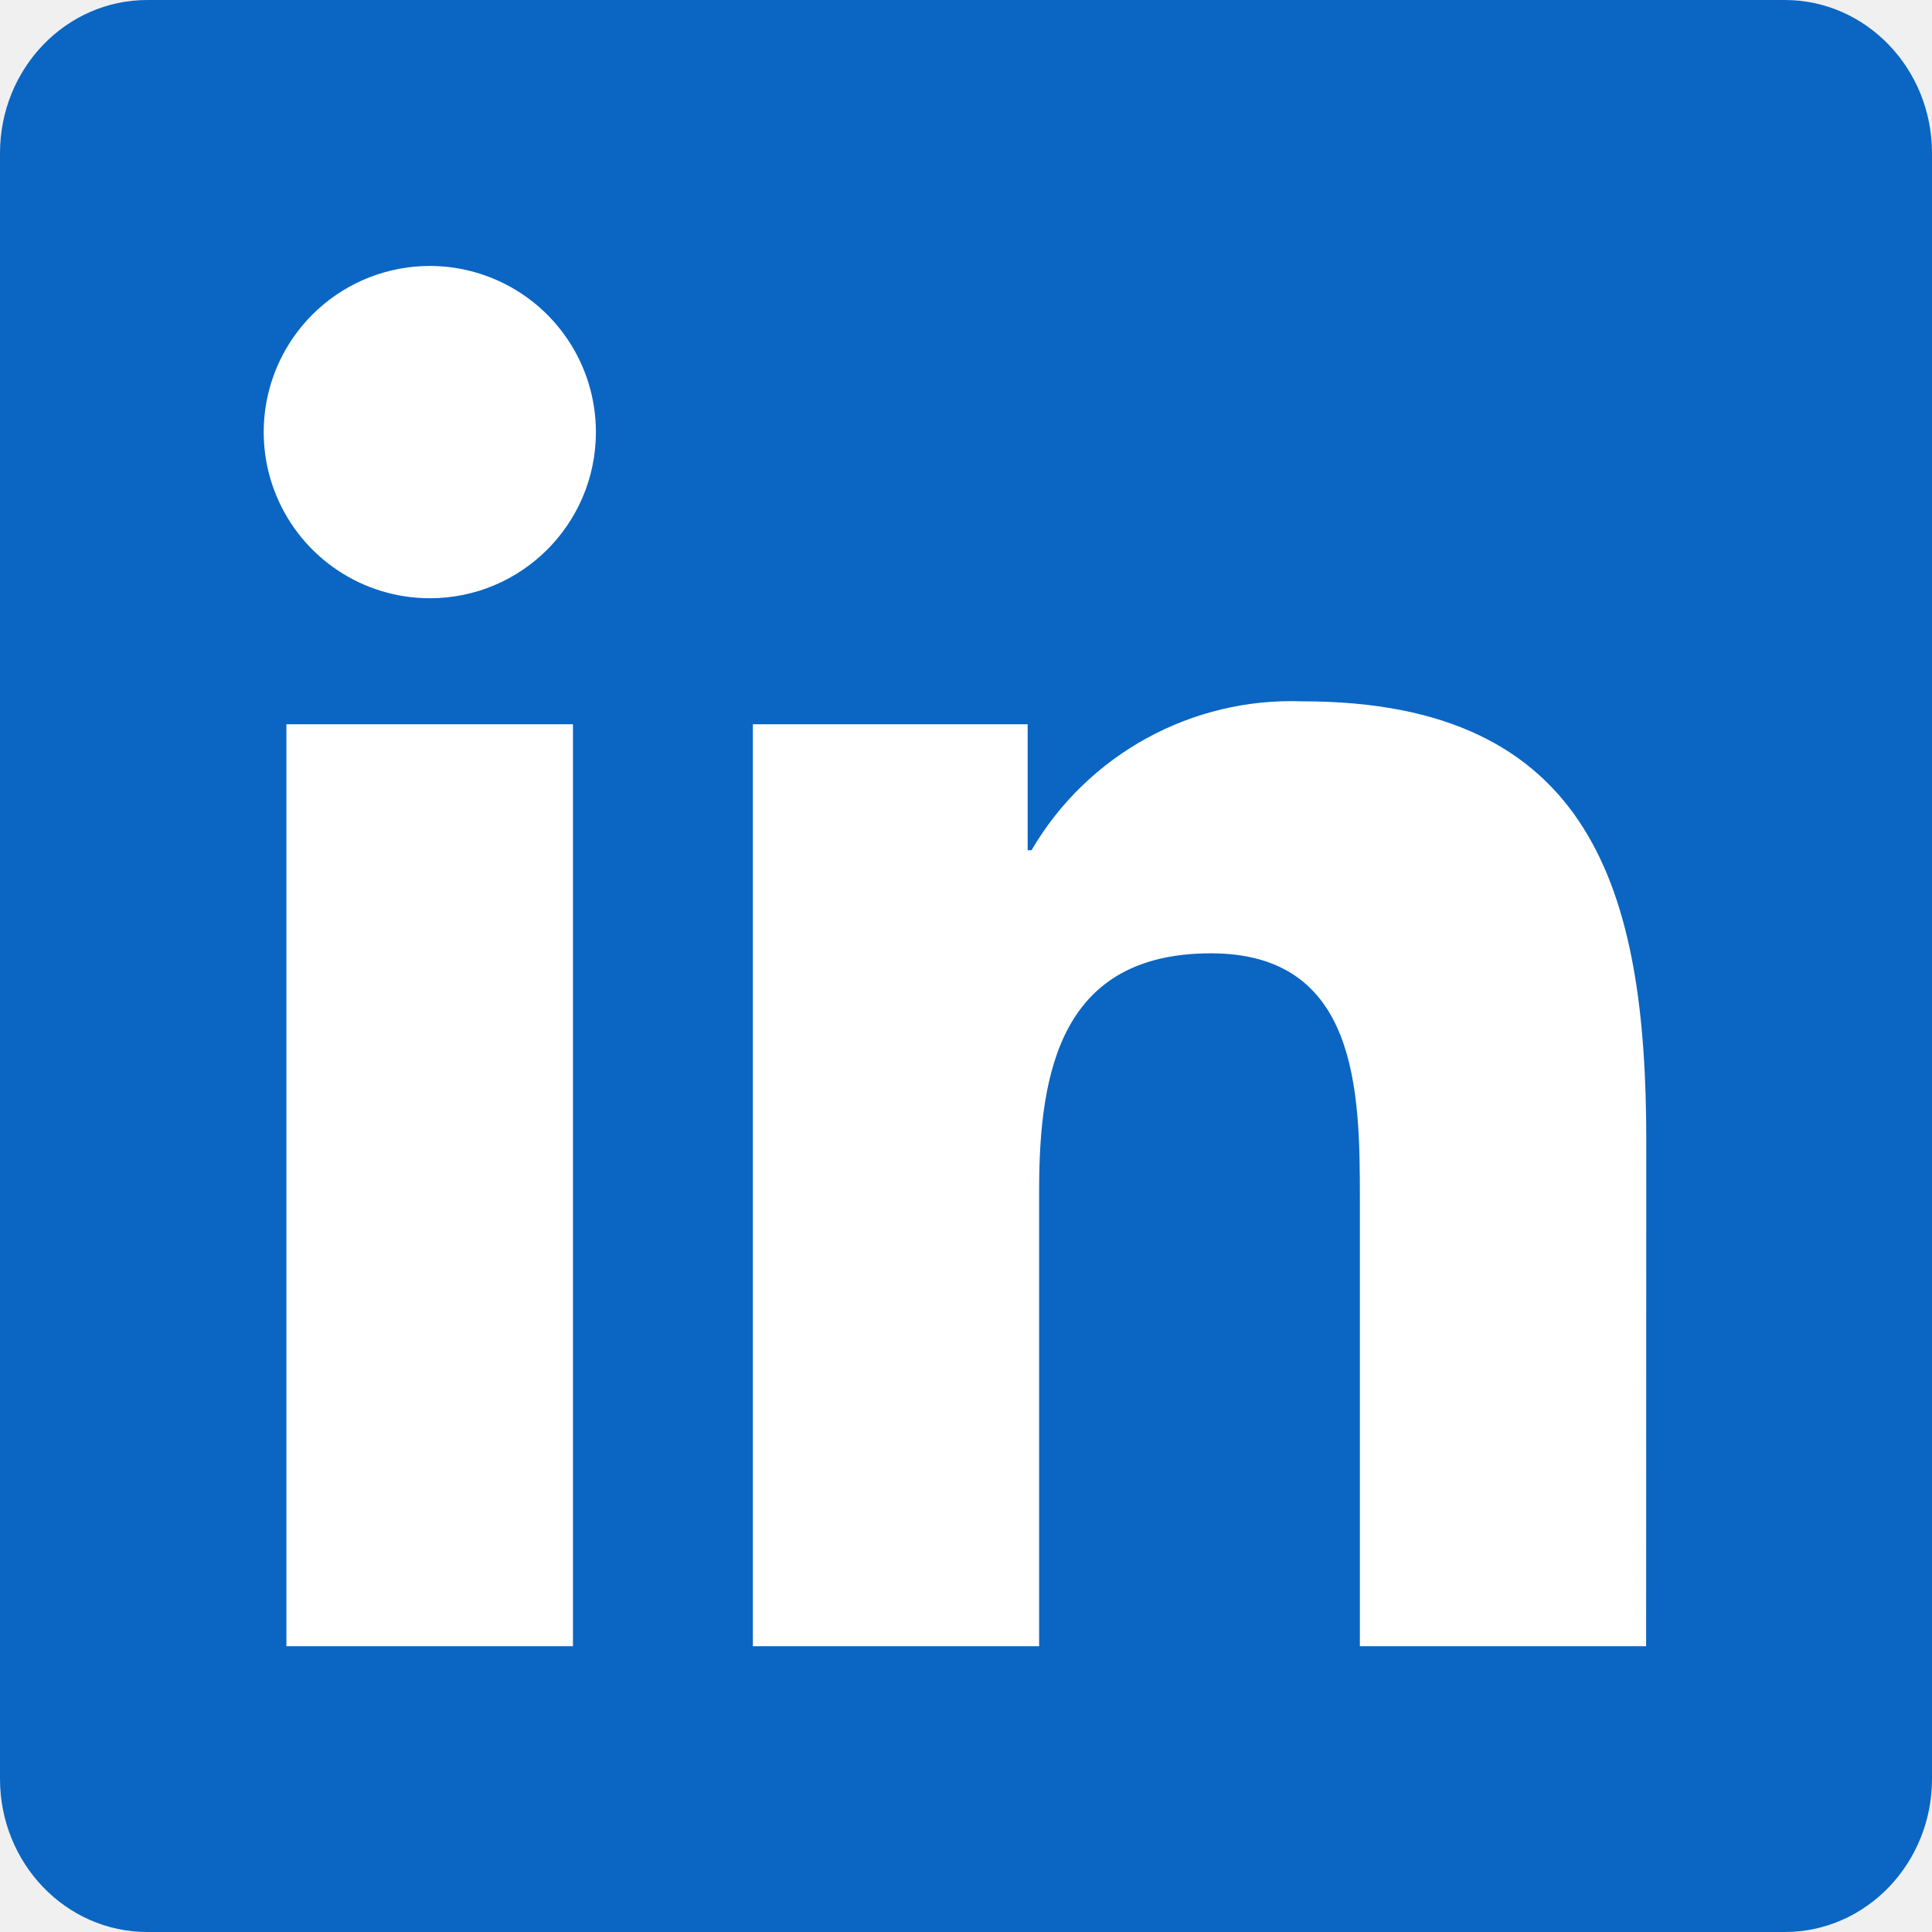
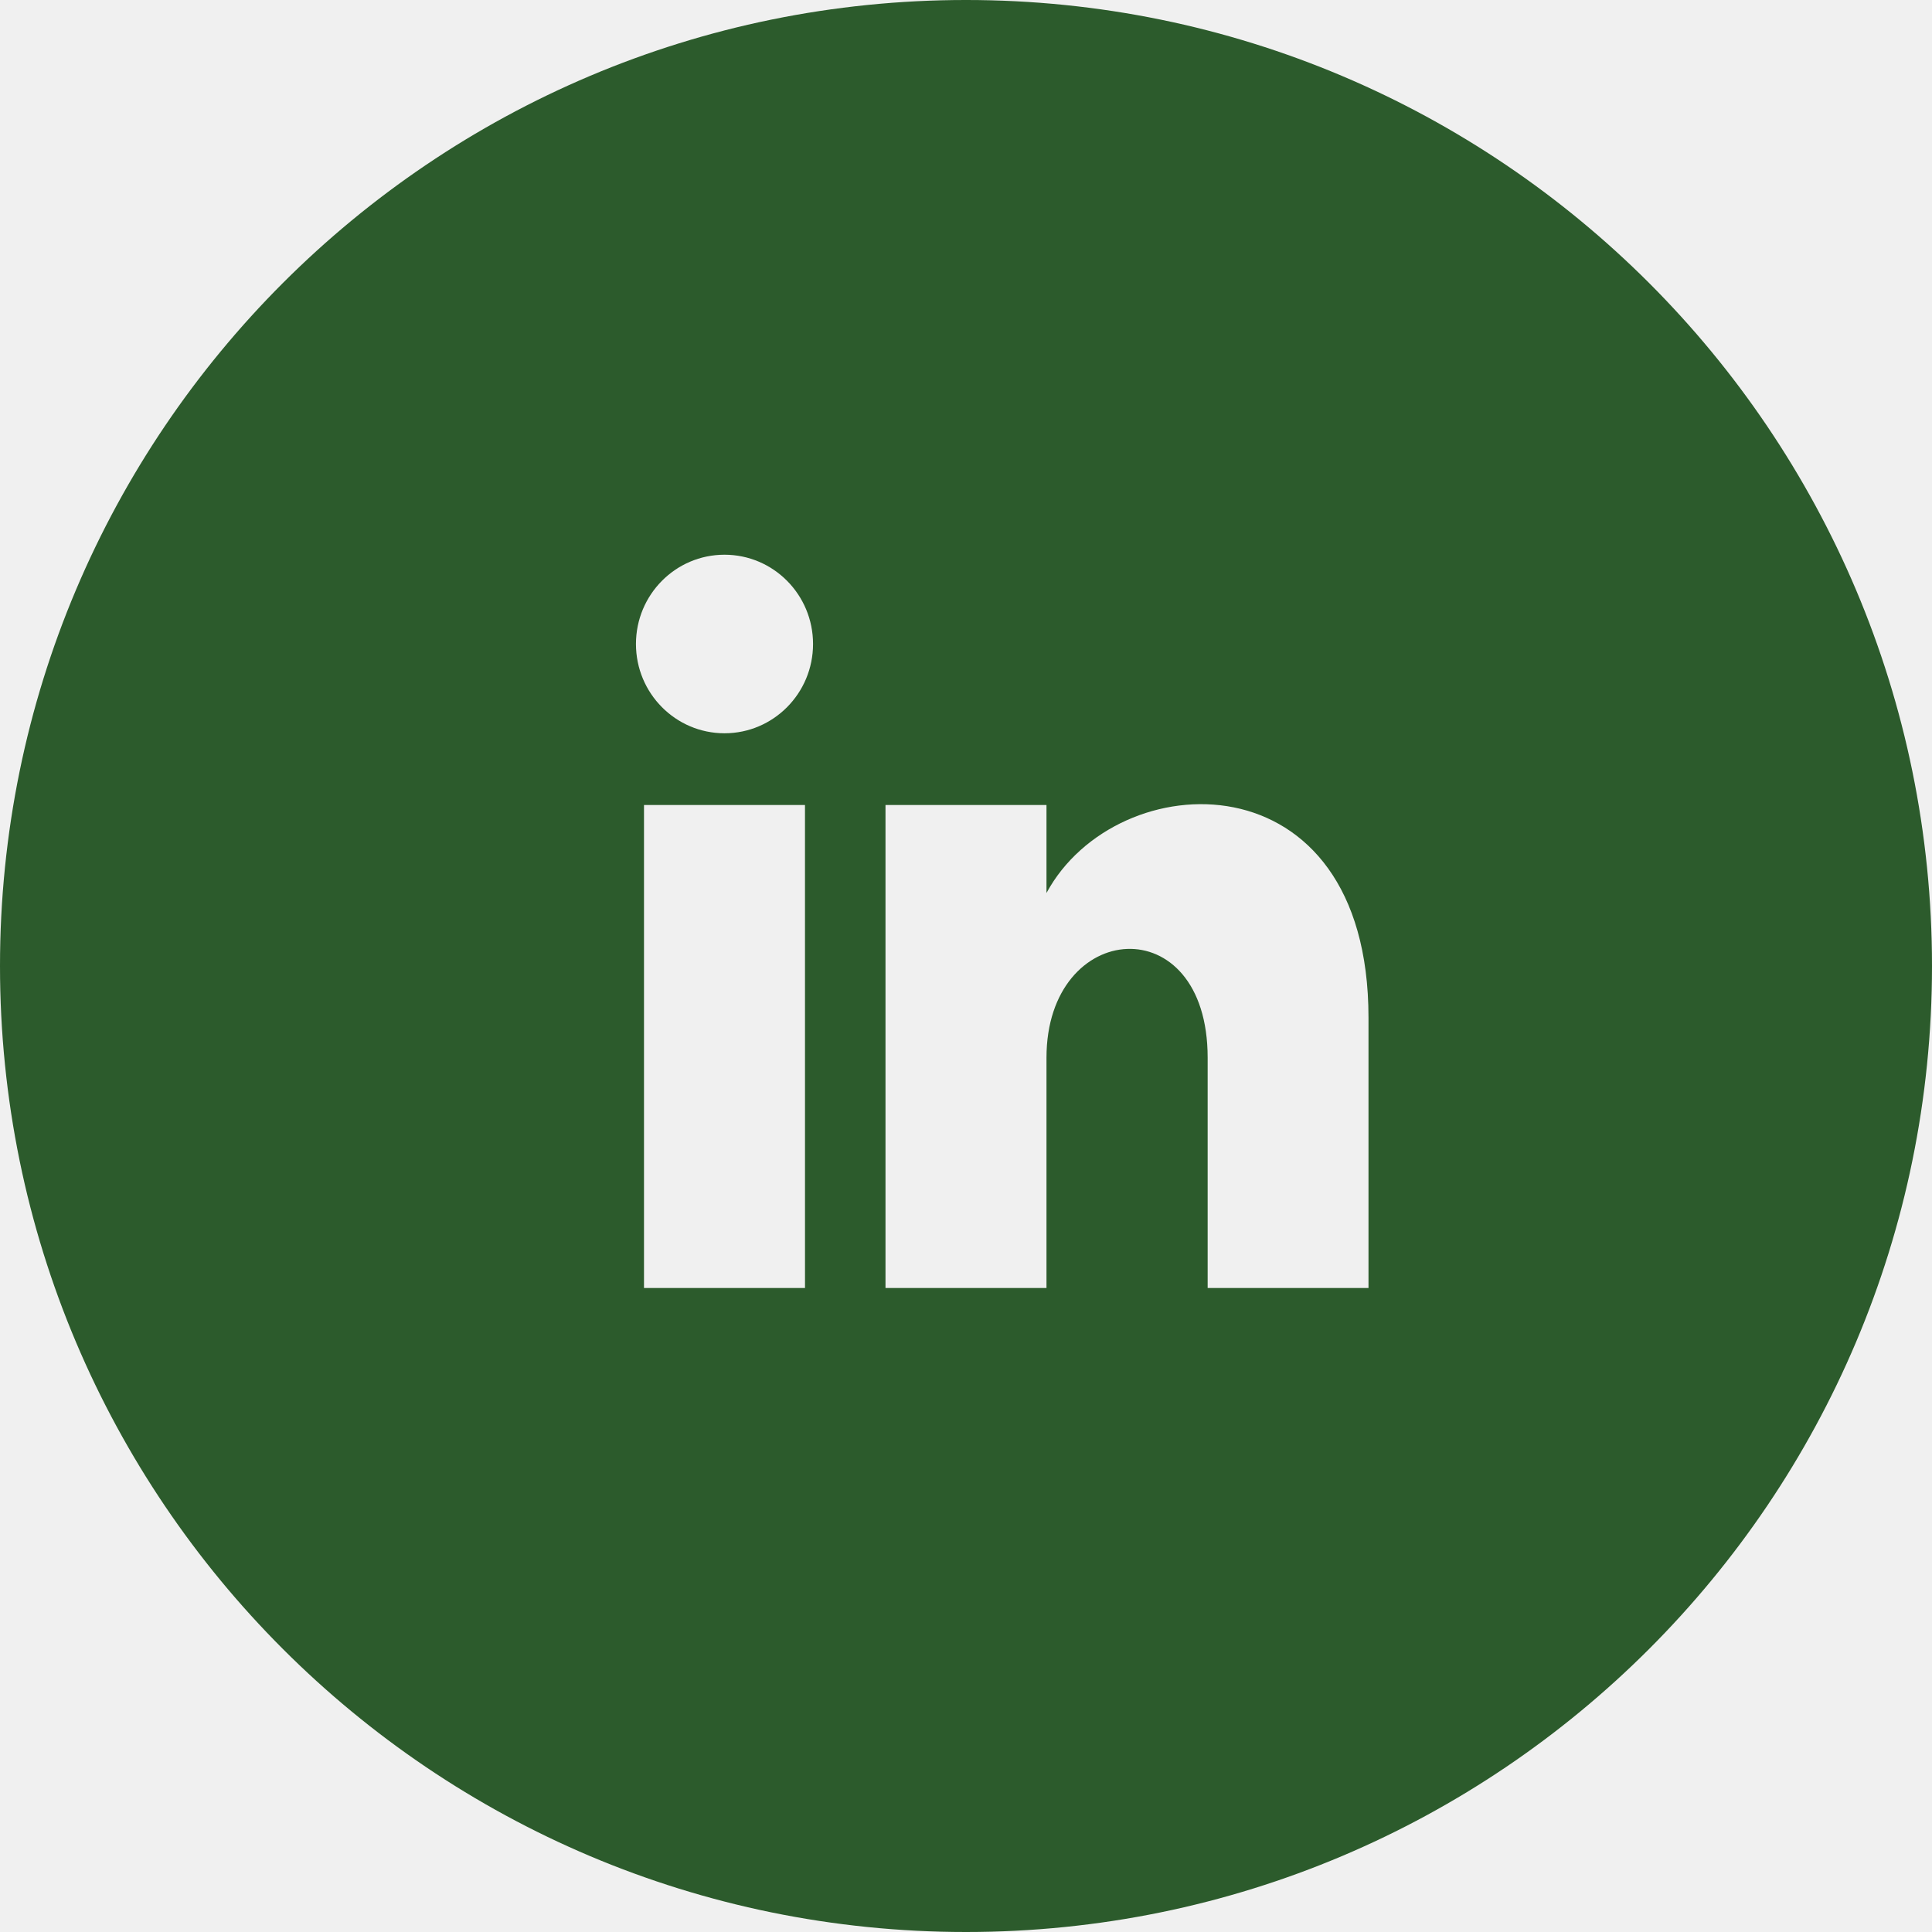
- <svg xmlns="http://www.w3.org/2000/svg" xmlns:xlink="http://www.w3.org/1999/xlink" id="svg6" version="1.1" viewBox="-204.8 -341.333 73.956 128" width="50" height="50">
-   <defs id="defs10">
-     <linearGradient xlink:href="#a" id="d" x1="-37.631" y1="-37.546" x2="11.367" y2="11.412" gradientTransform="scale(1.00041,0.99959)" gradientUnits="userSpaceOnUse" />
-     <linearGradient x1="-5.809" y1="-5.804" x2="1.754" y2="1.753" id="a">
-       <stop id="stop2" stop-color="#FFD521" offset="0%" />
-       <stop id="stop4" stop-color="#FFD521" offset="5%" />
-       <stop id="stop6" stop-color="#F50000" offset="50.112%" />
-       <stop id="stop8" stop-color="#B900B4" offset="95%" />
-       <stop id="stop10" stop-color="#B900B4" offset="95.008%" />
-       <stop id="stop12" stop-color="#B900B4" offset="100%" />
-     </linearGradient>
-     <linearGradient xlink:href="#b" id="e" x1="0.487" y1="0.536" x2="49.505" y2="49.554" gradientUnits="userSpaceOnUse" />
-     <linearGradient x1="0.009" y1="0.009" x2="0.918" y2="0.918" id="b">
-       <stop id="stop15" stop-color="#FFD521" offset="0%" />
-       <stop id="stop17" stop-color="#FFD521" offset="5%" />
-       <stop id="stop19" stop-color="#F50000" offset="50.112%" />
-       <stop id="stop21" stop-color="#B900B4" offset="95%" />
-       <stop id="stop23" stop-color="#B900B4" offset="95.008%" />
-       <stop id="stop25" stop-color="#B900B4" offset="100%" />
-     </linearGradient>
-     <linearGradient xlink:href="#c" id="f" x1="-12.569" y1="-12.53" x2="36.431" y2="36.482" gradientTransform="scale(0.99988,1.00012)" gradientUnits="userSpaceOnUse" />
-     <linearGradient x1="-0.456" y1="-0.456" x2="1.313" y2="1.313" id="c">
-       <stop id="stop28" stop-color="#FFD521" offset="0%" />
-       <stop id="stop30" stop-color="#FFD521" offset="5%" />
-       <stop id="stop32" stop-color="#F50000" offset="50.112%" />
-       <stop id="stop34" stop-color="#B900B4" offset="95%" />
-       <stop id="stop36" stop-color="#B900B4" offset="95.008%" />
-       <stop id="stop38" stop-color="#B900B4" offset="100%" />
-     </linearGradient>
-   </defs>
-   <rect rx="9.756" ry="10.148" y="-341.333" x="-231.822" height="128" width="128" id="rect173" style="fill:#0a66c2;fill-opacity:1;stroke:none;stroke-width:0.254;stroke-miterlimit:4;stroke-dasharray:none;stroke-opacity:0.36" />
-   <path id="rect175" d="m -203.907,-323.698 c -2.667,0.137 -5.253,1.242 -7.22,3.21 -3.147,3.148 -4.089,7.883 -2.385,11.995 1.704,4.112 5.718,6.796 10.17,6.795 6.079,-10e-4 11,-4.931 11,-11.01 -8e-4,-4.452 -2.682,-8.462 -6.795,-10.165 -1.542,-0.639 -3.17,-0.907 -4.77,-0.825 z m 58.39,28.83 c -7.348,-0.273 -14.252,3.517 -17.965,9.865 h -0.255 v -8.345 h -18.205 v 61.08 h 18.965 v -30.22 c 0,-7.968 1.507,-15.685 11.385,-15.685 9.738,0 9.865,9.122 9.865,16.205 v 29.7 h 18.965 l 0.01,-33.505 c 0,-16.449 -3.543,-29.095 -22.765,-29.095 z m -67.33,1.52 v 61.08 h 18.985 v -61.08 z" style="fill:#ffffff;fill-opacity:1;stroke:none;stroke-width:0.254;stroke-miterlimit:4;stroke-dasharray:none;stroke-opacity:0.36" />
+ <svg xmlns="http://www.w3.org/2000/svg" version="1.1" id="svg2" width="100" height="100" viewBox="0 0 100 100">
+   <defs id="defs6" />
+   <path id="path812" d="M 50,-1.240146e-4 C 22.387,-1.240146e-4 0,22.387 0,50 0,77.612 22.387,100 50,100 77.612,100 100,77.612 100,50 100,22.387 77.612,-1.240146e-4 50,-1.240146e-4 Z M 41.667,66.667 H 33.333 V 41.667 h 8.333 z M 37.5,37.954 c -2.529,0 -4.583,-2.067 -4.583,-4.621 0,-2.55 2.05,-4.621 4.583,-4.621 2.533,0 4.583,2.071 4.583,4.621 0,2.554 -2.054,4.621 -4.583,4.621 z m 33.333,28.713 h -8.325 V 54.746 c 0,-7.837 -8.342,-7.175 -8.342,0 V 66.667 H 45.833 V 41.667 h 8.333 v 4.554 C 57.8,39.487 70.833,38.987 70.833,52.671 Z" style="fill:#2c5b2c;fill-opacity:1;stroke-width:83.334" />
</svg>
